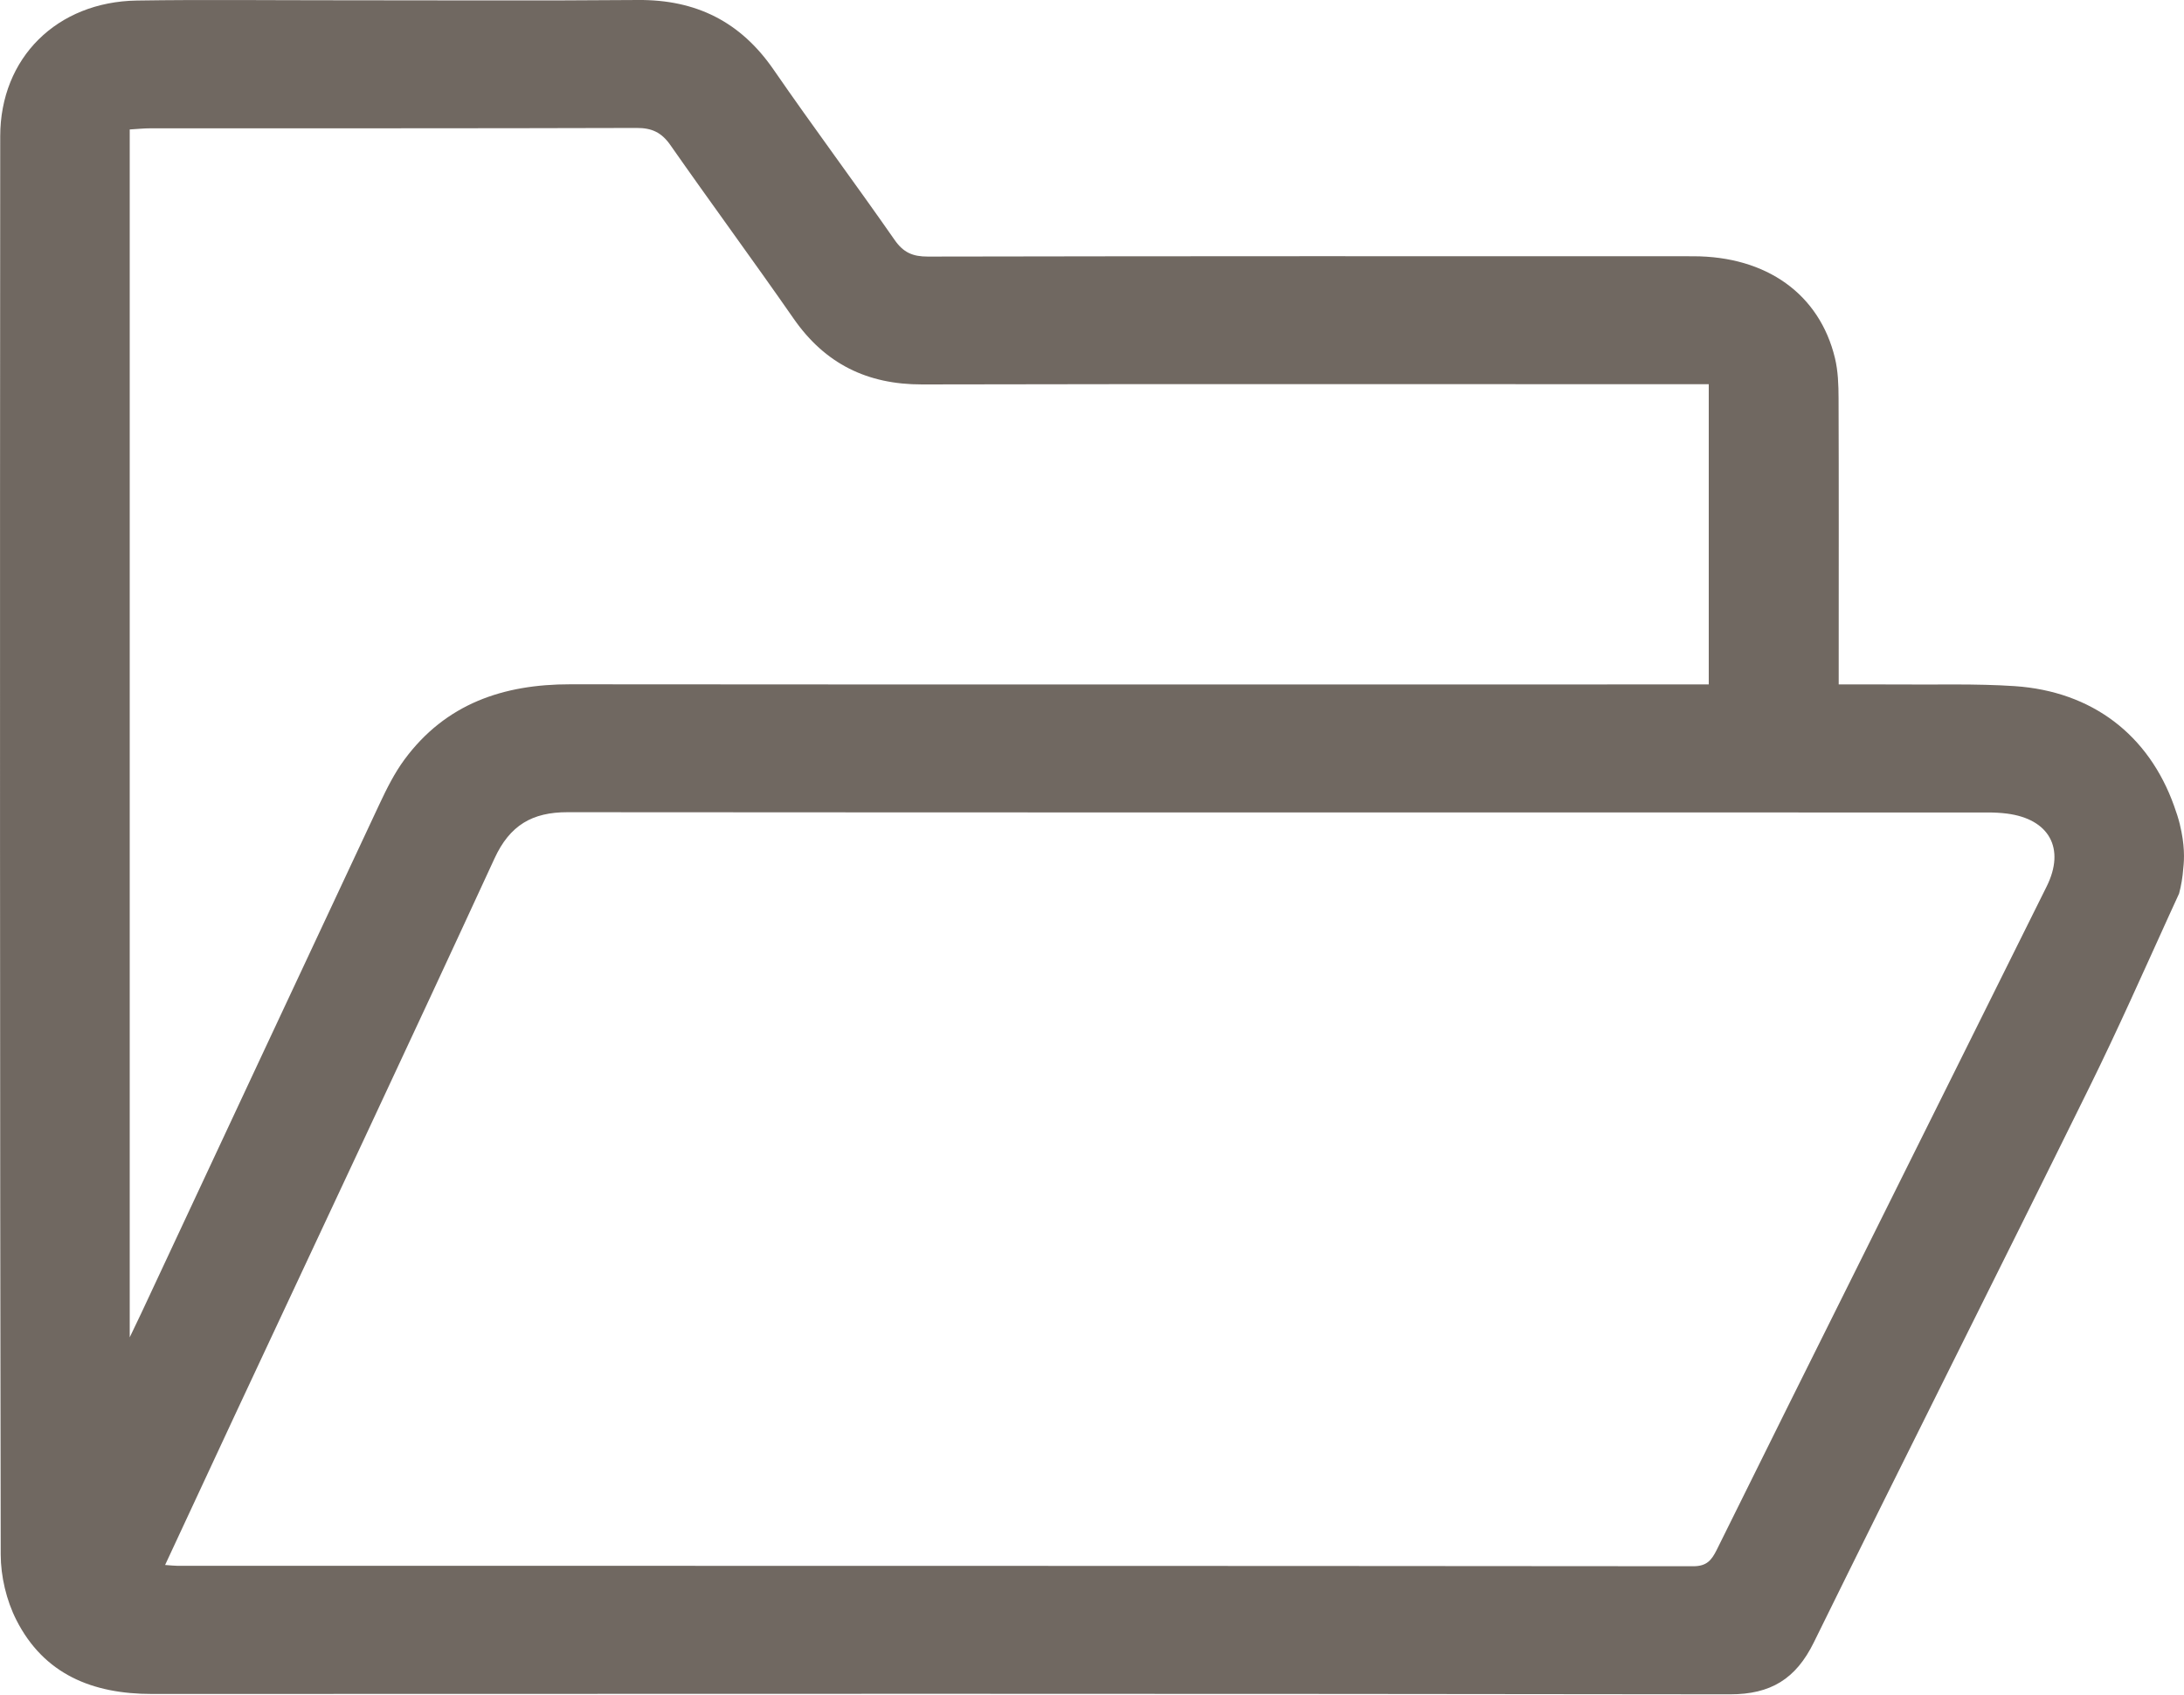
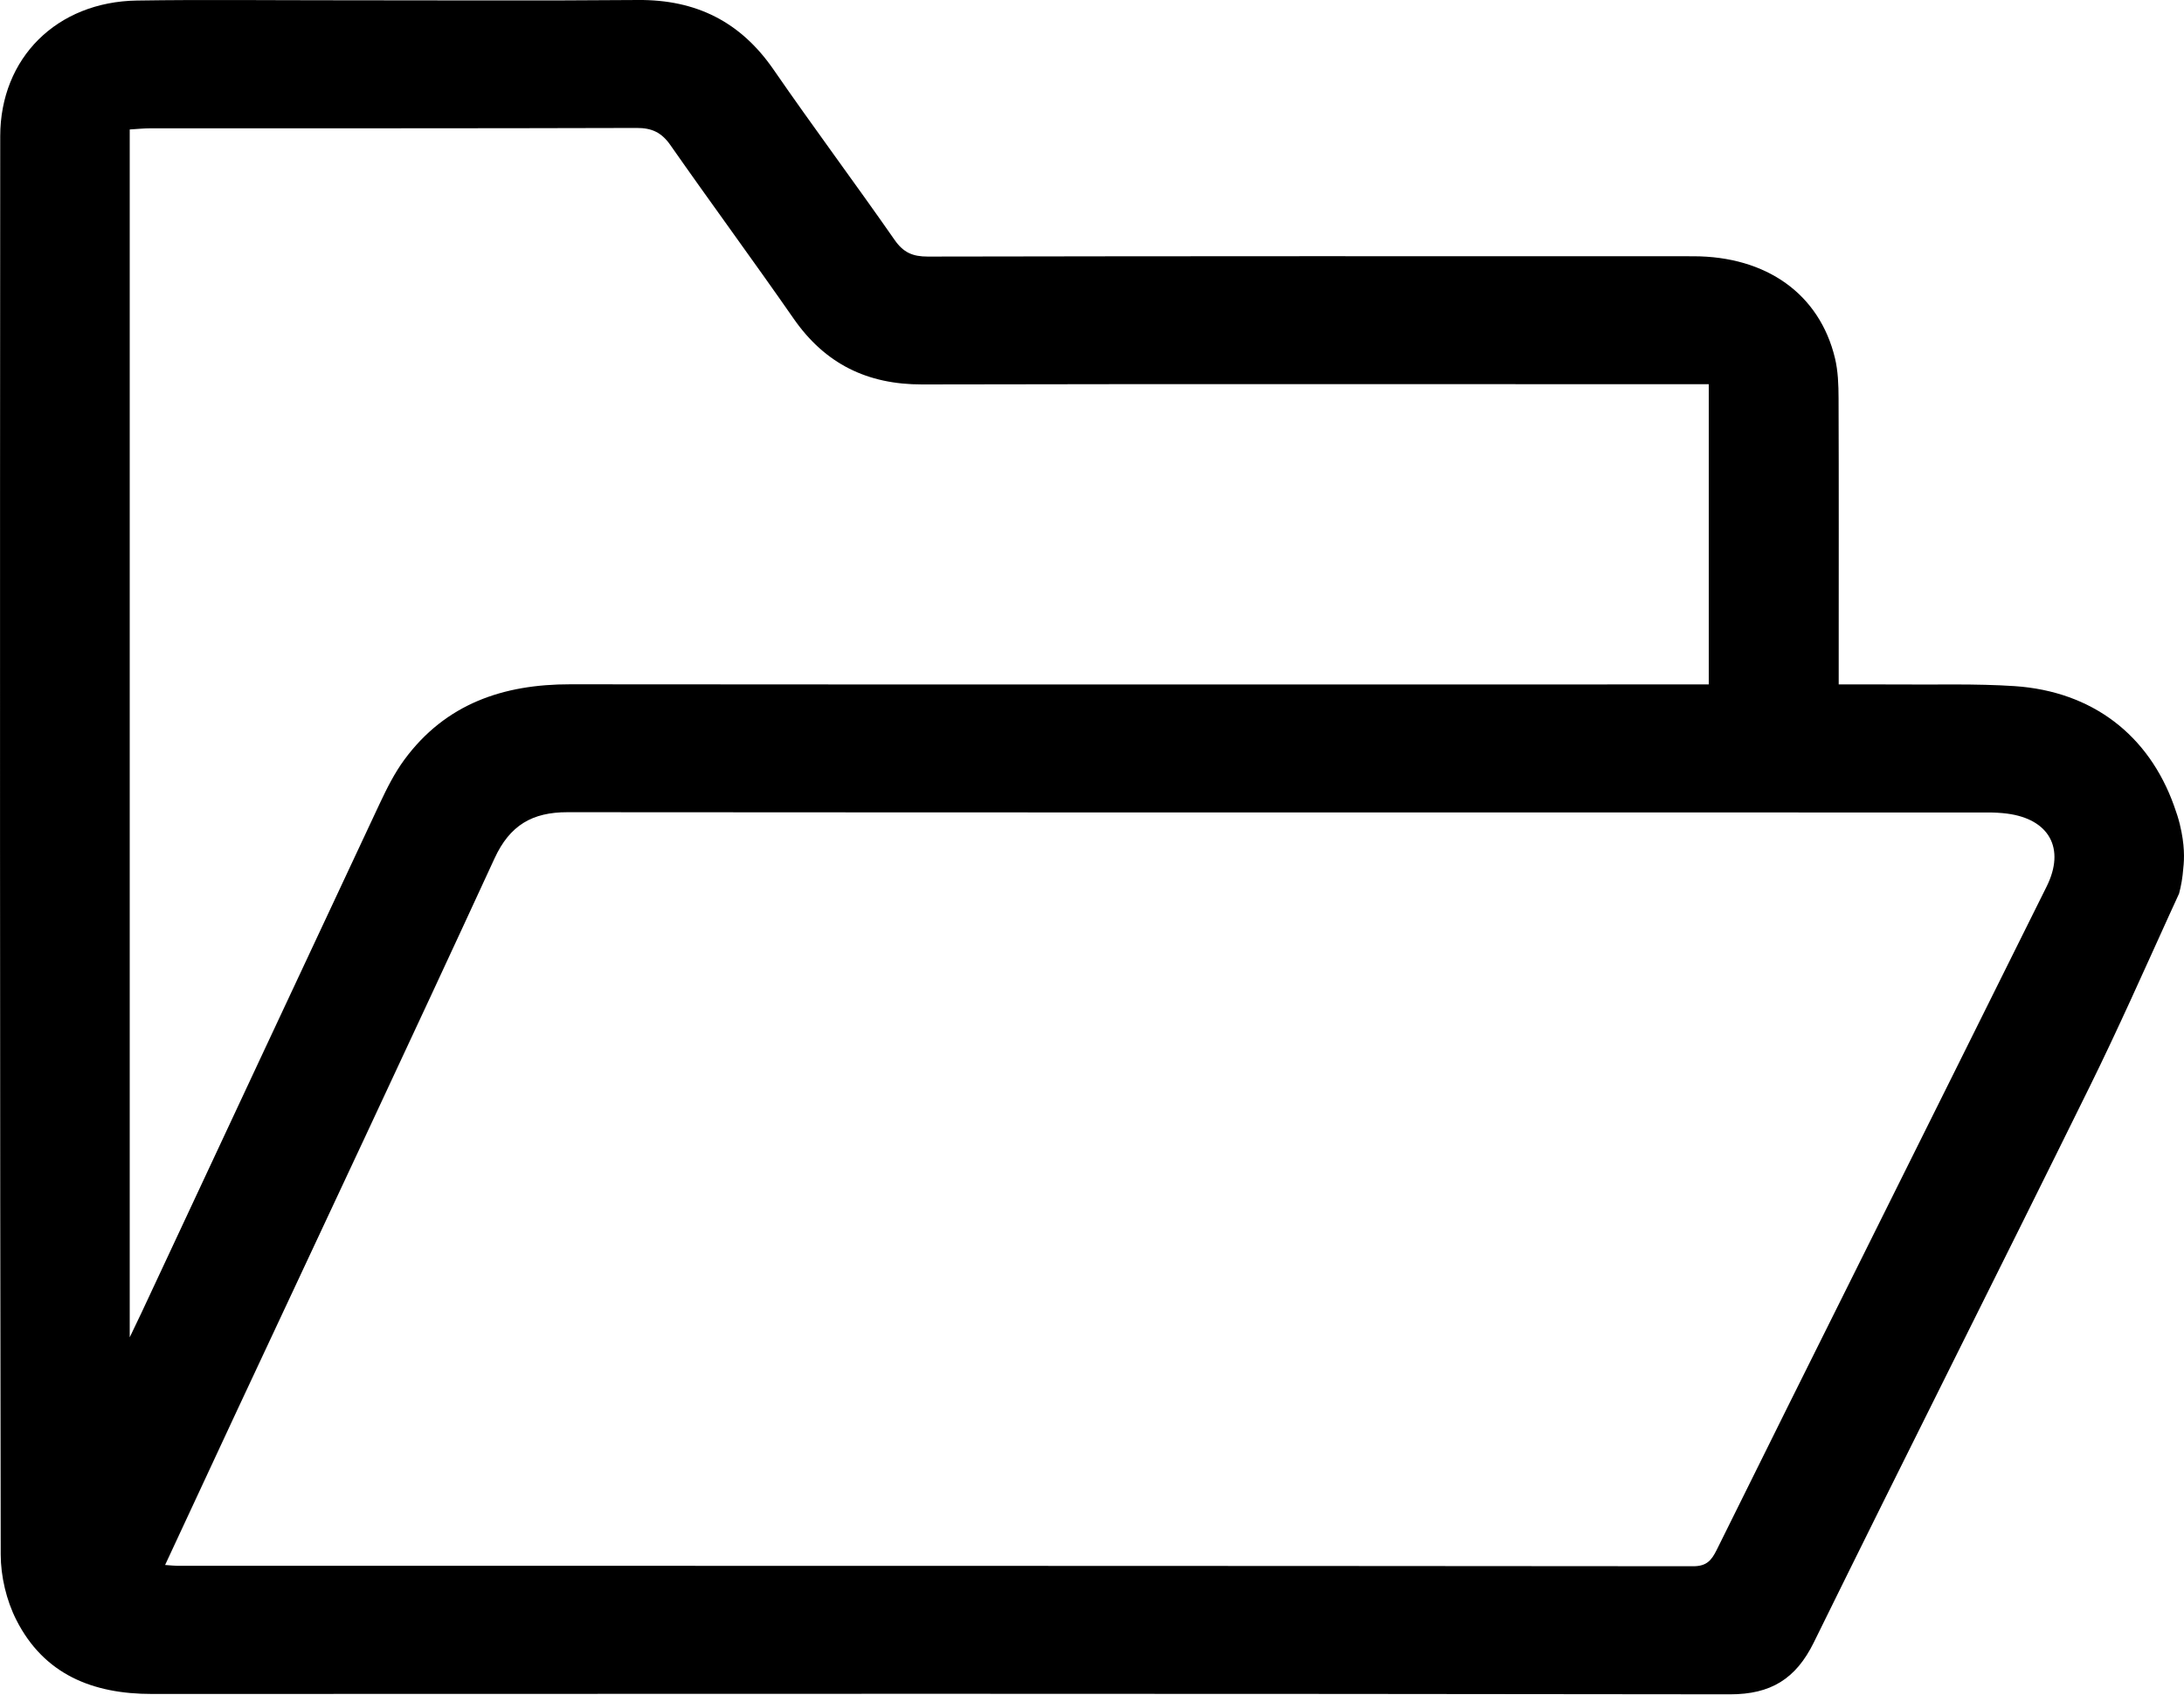
<svg xmlns="http://www.w3.org/2000/svg" id="Layer_1" data-name="Layer 1" viewBox="0 0 488.92 379.25">
  <defs>
    <style>
      .folder_icon {
-         fill: #706861;
+         fill: inherit;
        stroke-width: 0px;
      }
    </style>
  </defs>
  <path class="folder_icon" d="m488.02,184.63c-.36-1.46-.81-2.85-1.31-4.21h0s-.01-.02-.01-.03c-5.67-15.88-18.33-25.64-35.69-26.81-8.72-.58-17.49-.29-26.24-.37-4.24-.04-8.47-.01-13.15-.01v-5.82c0-19.41.04-38.83-.03-58.24-.01-3-.11-6.09-.81-8.99-3.46-14.32-15.3-22.78-31.72-22.79-57.12-.02-114.25-.04-171.37.07-3.38,0-5.45-.9-7.42-3.73-8.91-12.79-18.24-25.28-27.09-38.11C165.77,4.84,155.81-.1,142.84,0c-22.43.19-44.87.05-67.31.06C60.58.07,45.61-.11,30.66.12,12.74.4.06,12.94.05,30.51-.02,136.32-.03,242.14.16,347.96c.01,4.9,1.27,10.24,3.48,14.61,6.19,12.23,17.1,16.61,30.38,16.6,117.76-.05,235.51-.08,353.26.08,9.11.01,14.74-3.43,18.76-11.6,20.47-41.63,41.38-83.05,61.89-124.67,6.2-12.59,11.9-25.43,17.71-38.21.72-1.59,1.45-3.18,2.18-4.76t0-.02s.01-.02.01-.03c.45-1.66.78-3.56.93-5.6v-.02c.25-2.08.33-5.3-.75-9.71ZM31.65,293.89c-.67,1.42-1.35,2.83-2.61,5.45V28.98c1.59-.09,3.13-.26,4.66-.26,36.28-.01,72.56.03,108.84-.08,3.38-.01,5.55,1.01,7.51,3.8,9.11,13.03,18.55,25.84,27.63,38.9,7.04,10.11,16.48,14.74,28.76,14.71,56.65-.12,113.3-.05,169.95-.05h6.14v67.2h-6.16c-82.9,0-165.81.04-248.71-.03-15.02-.02-27.89,4.37-37.09,16.81-2.24,3.03-3.98,6.51-5.59,9.94-17.82,37.97-35.56,75.98-53.33,113.97Zm426.53-95.48c-14.06,28.32-28.17,56.61-42.26,84.92-10.56,21.2-21.13,42.38-31.62,63.61-1.15,2.3-2.23,3.64-5.23,3.64-113.14-.1-226.29-.09-339.43-.1-.63,0-1.26-.08-2.68-.18,5.41-11.62,10.55-22.69,15.71-33.74,19.38-41.45,38.88-82.85,58.03-124.4,3.42-7.44,8.45-10.37,16.35-10.36,105.98.08,211.97.05,317.95.06,1.43,0,2.86.07,4.28.25,9.47,1.21,13.12,7.8,8.9,16.3Z" />
</svg>
